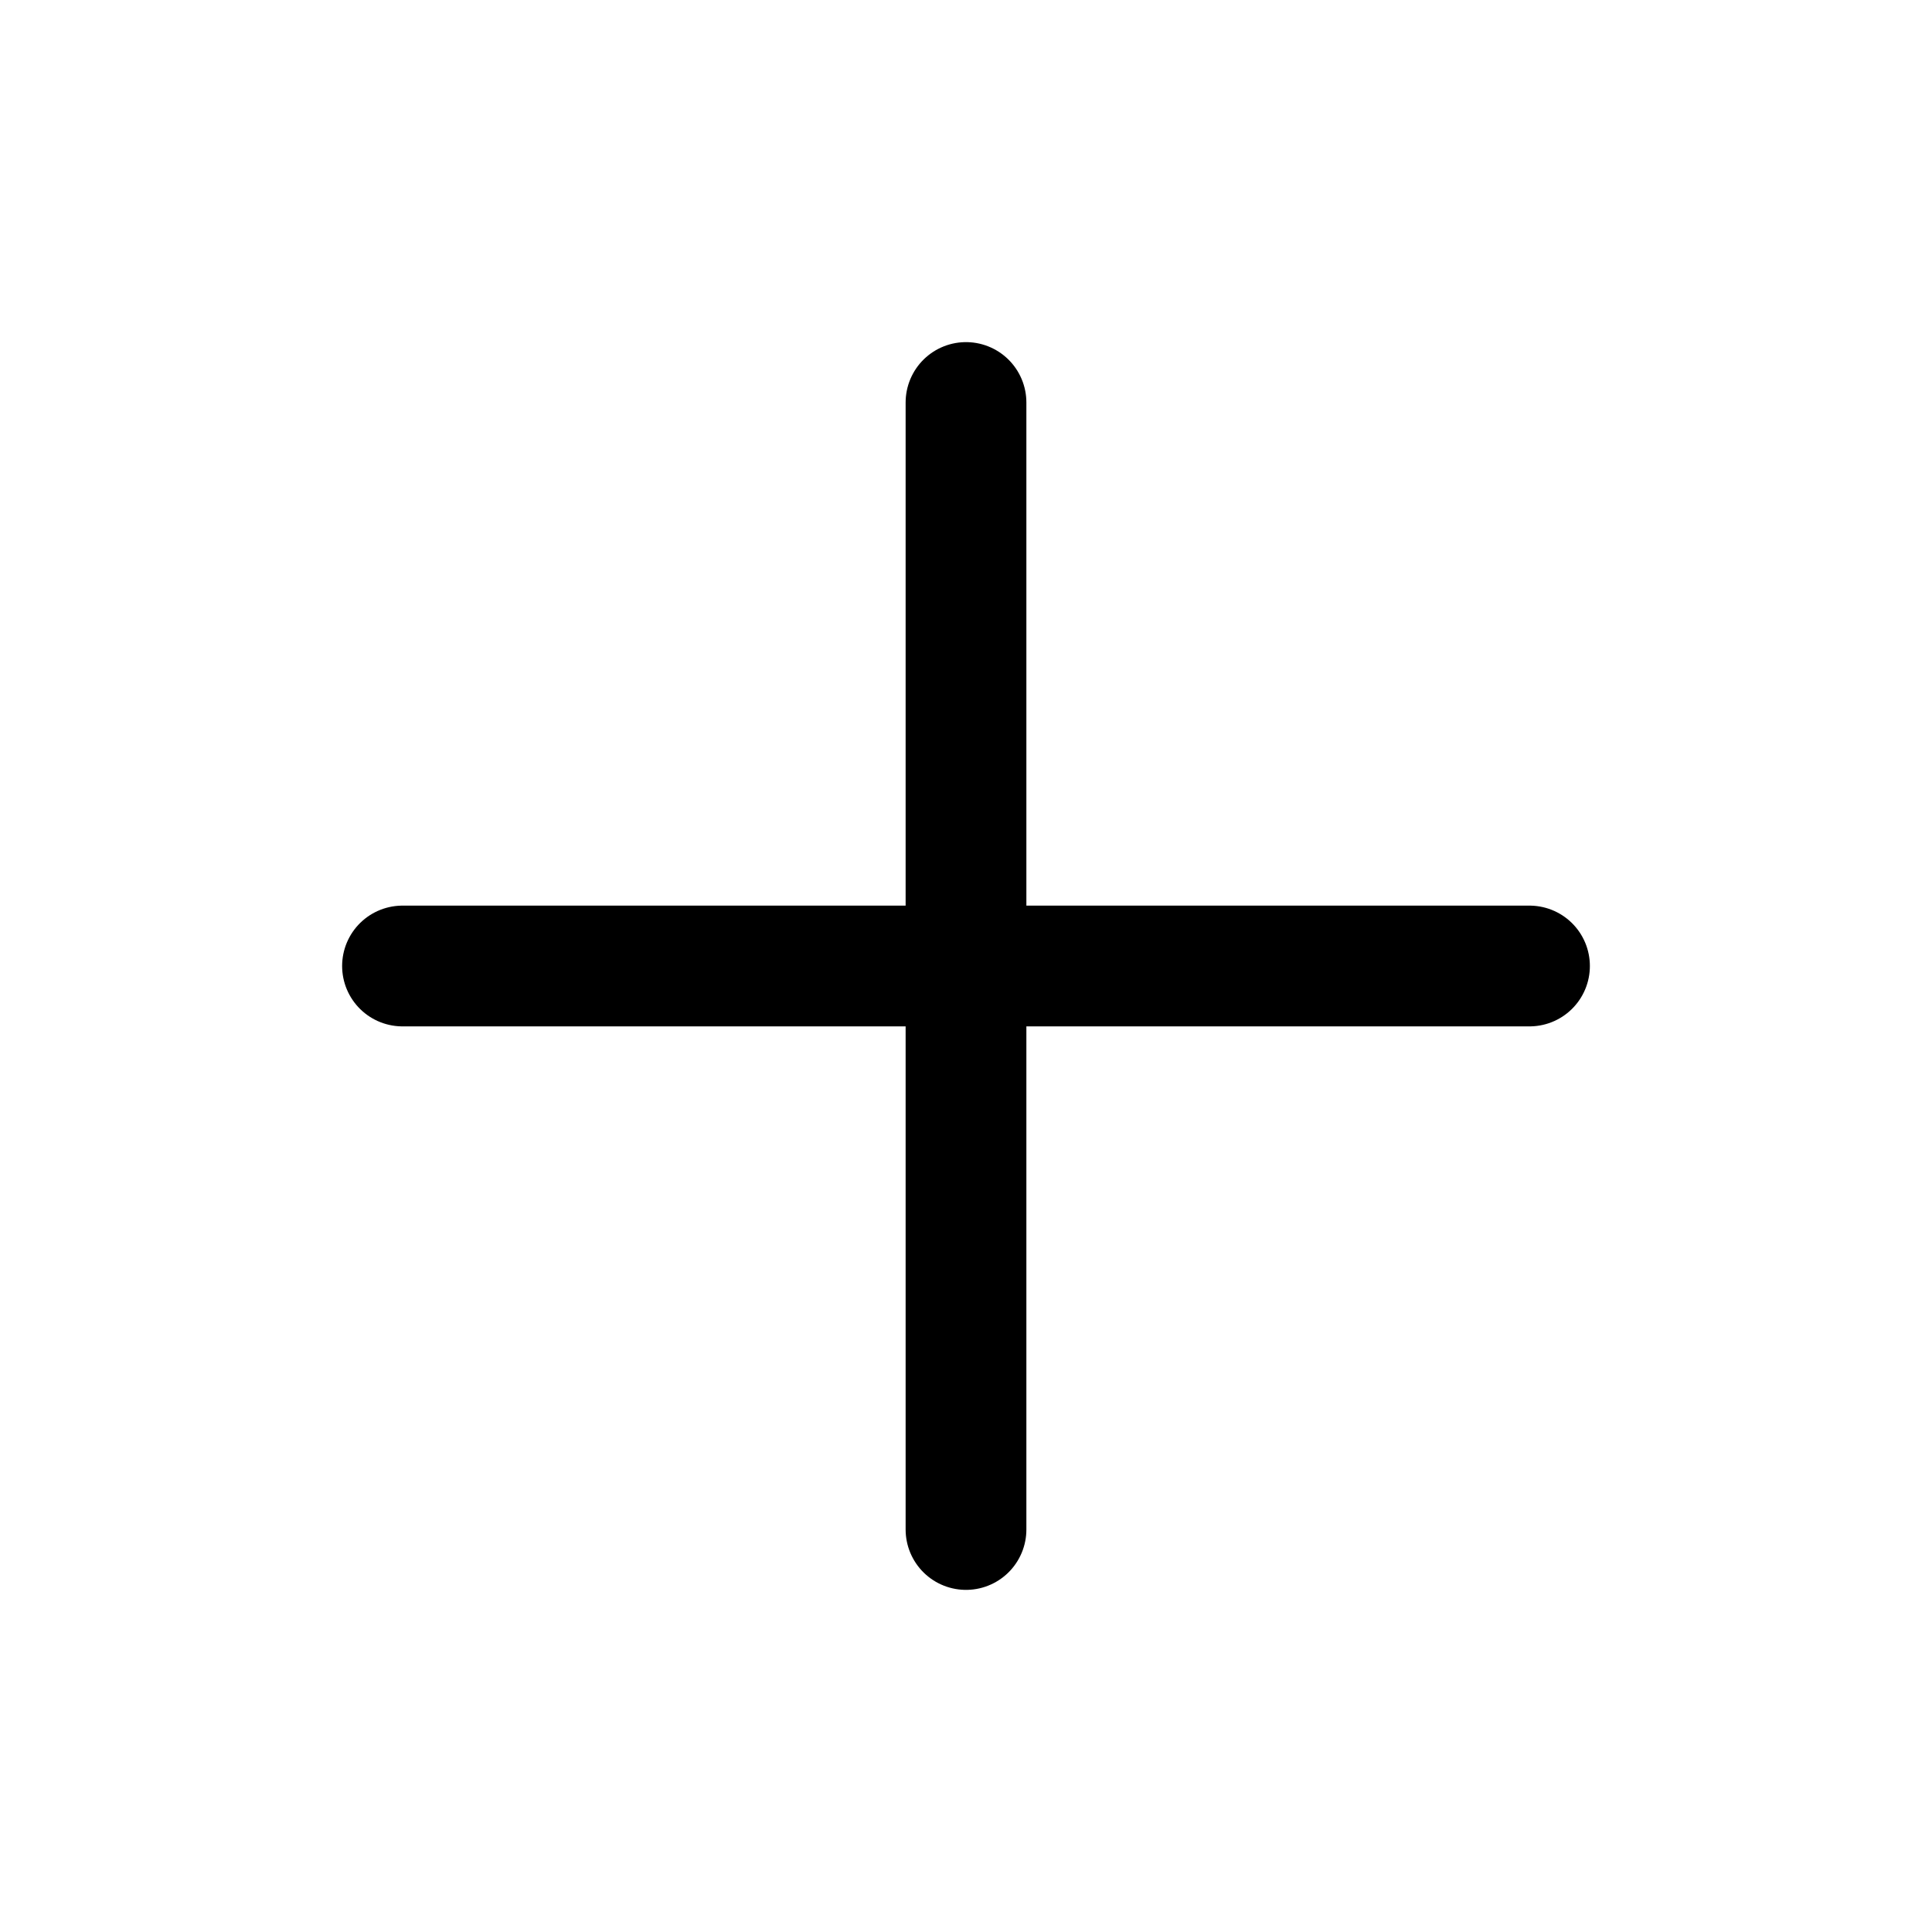
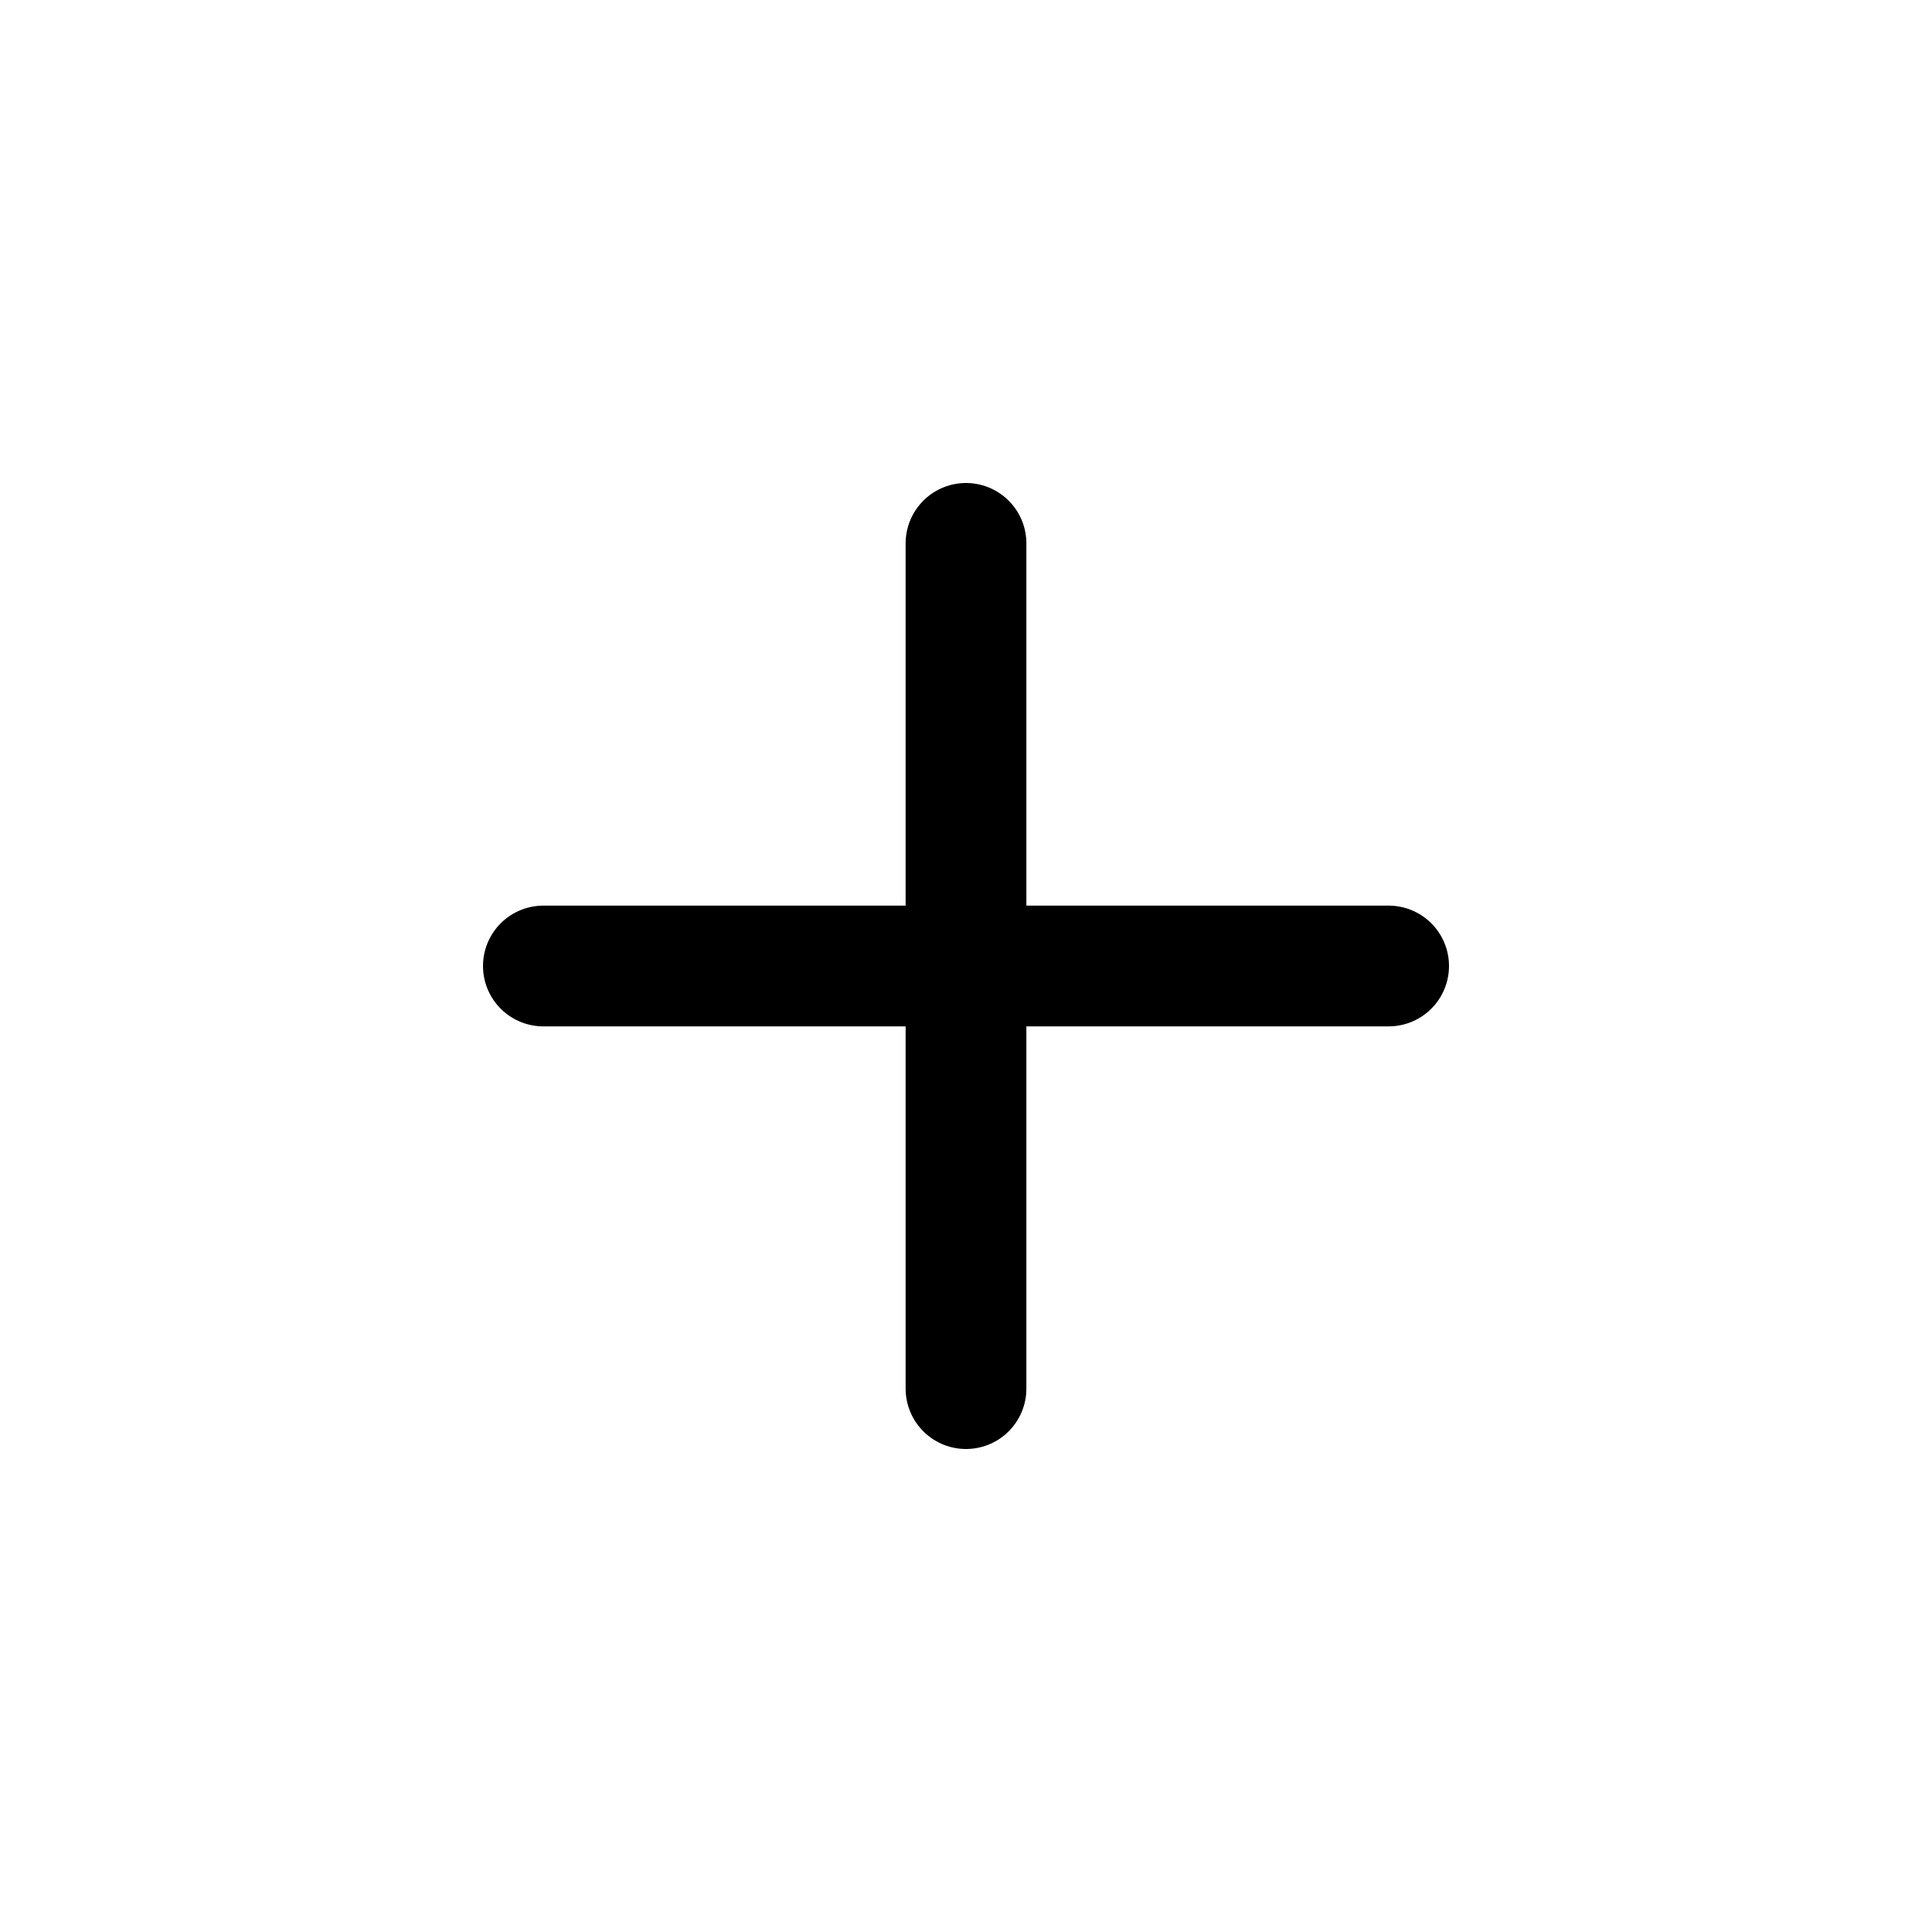
<svg xmlns="http://www.w3.org/2000/svg" width="24" height="24" viewBox="0 0 24 24">
  <g fill="none" stroke="black" stroke-width="1.5" stroke-linecap="round" stroke-linejoin="round">
-     <path d="M12 5v14M5 12h14" />
+     <path d="M12 6.75V17.25M6.75 12H17.25" />
  </g>
</svg>
